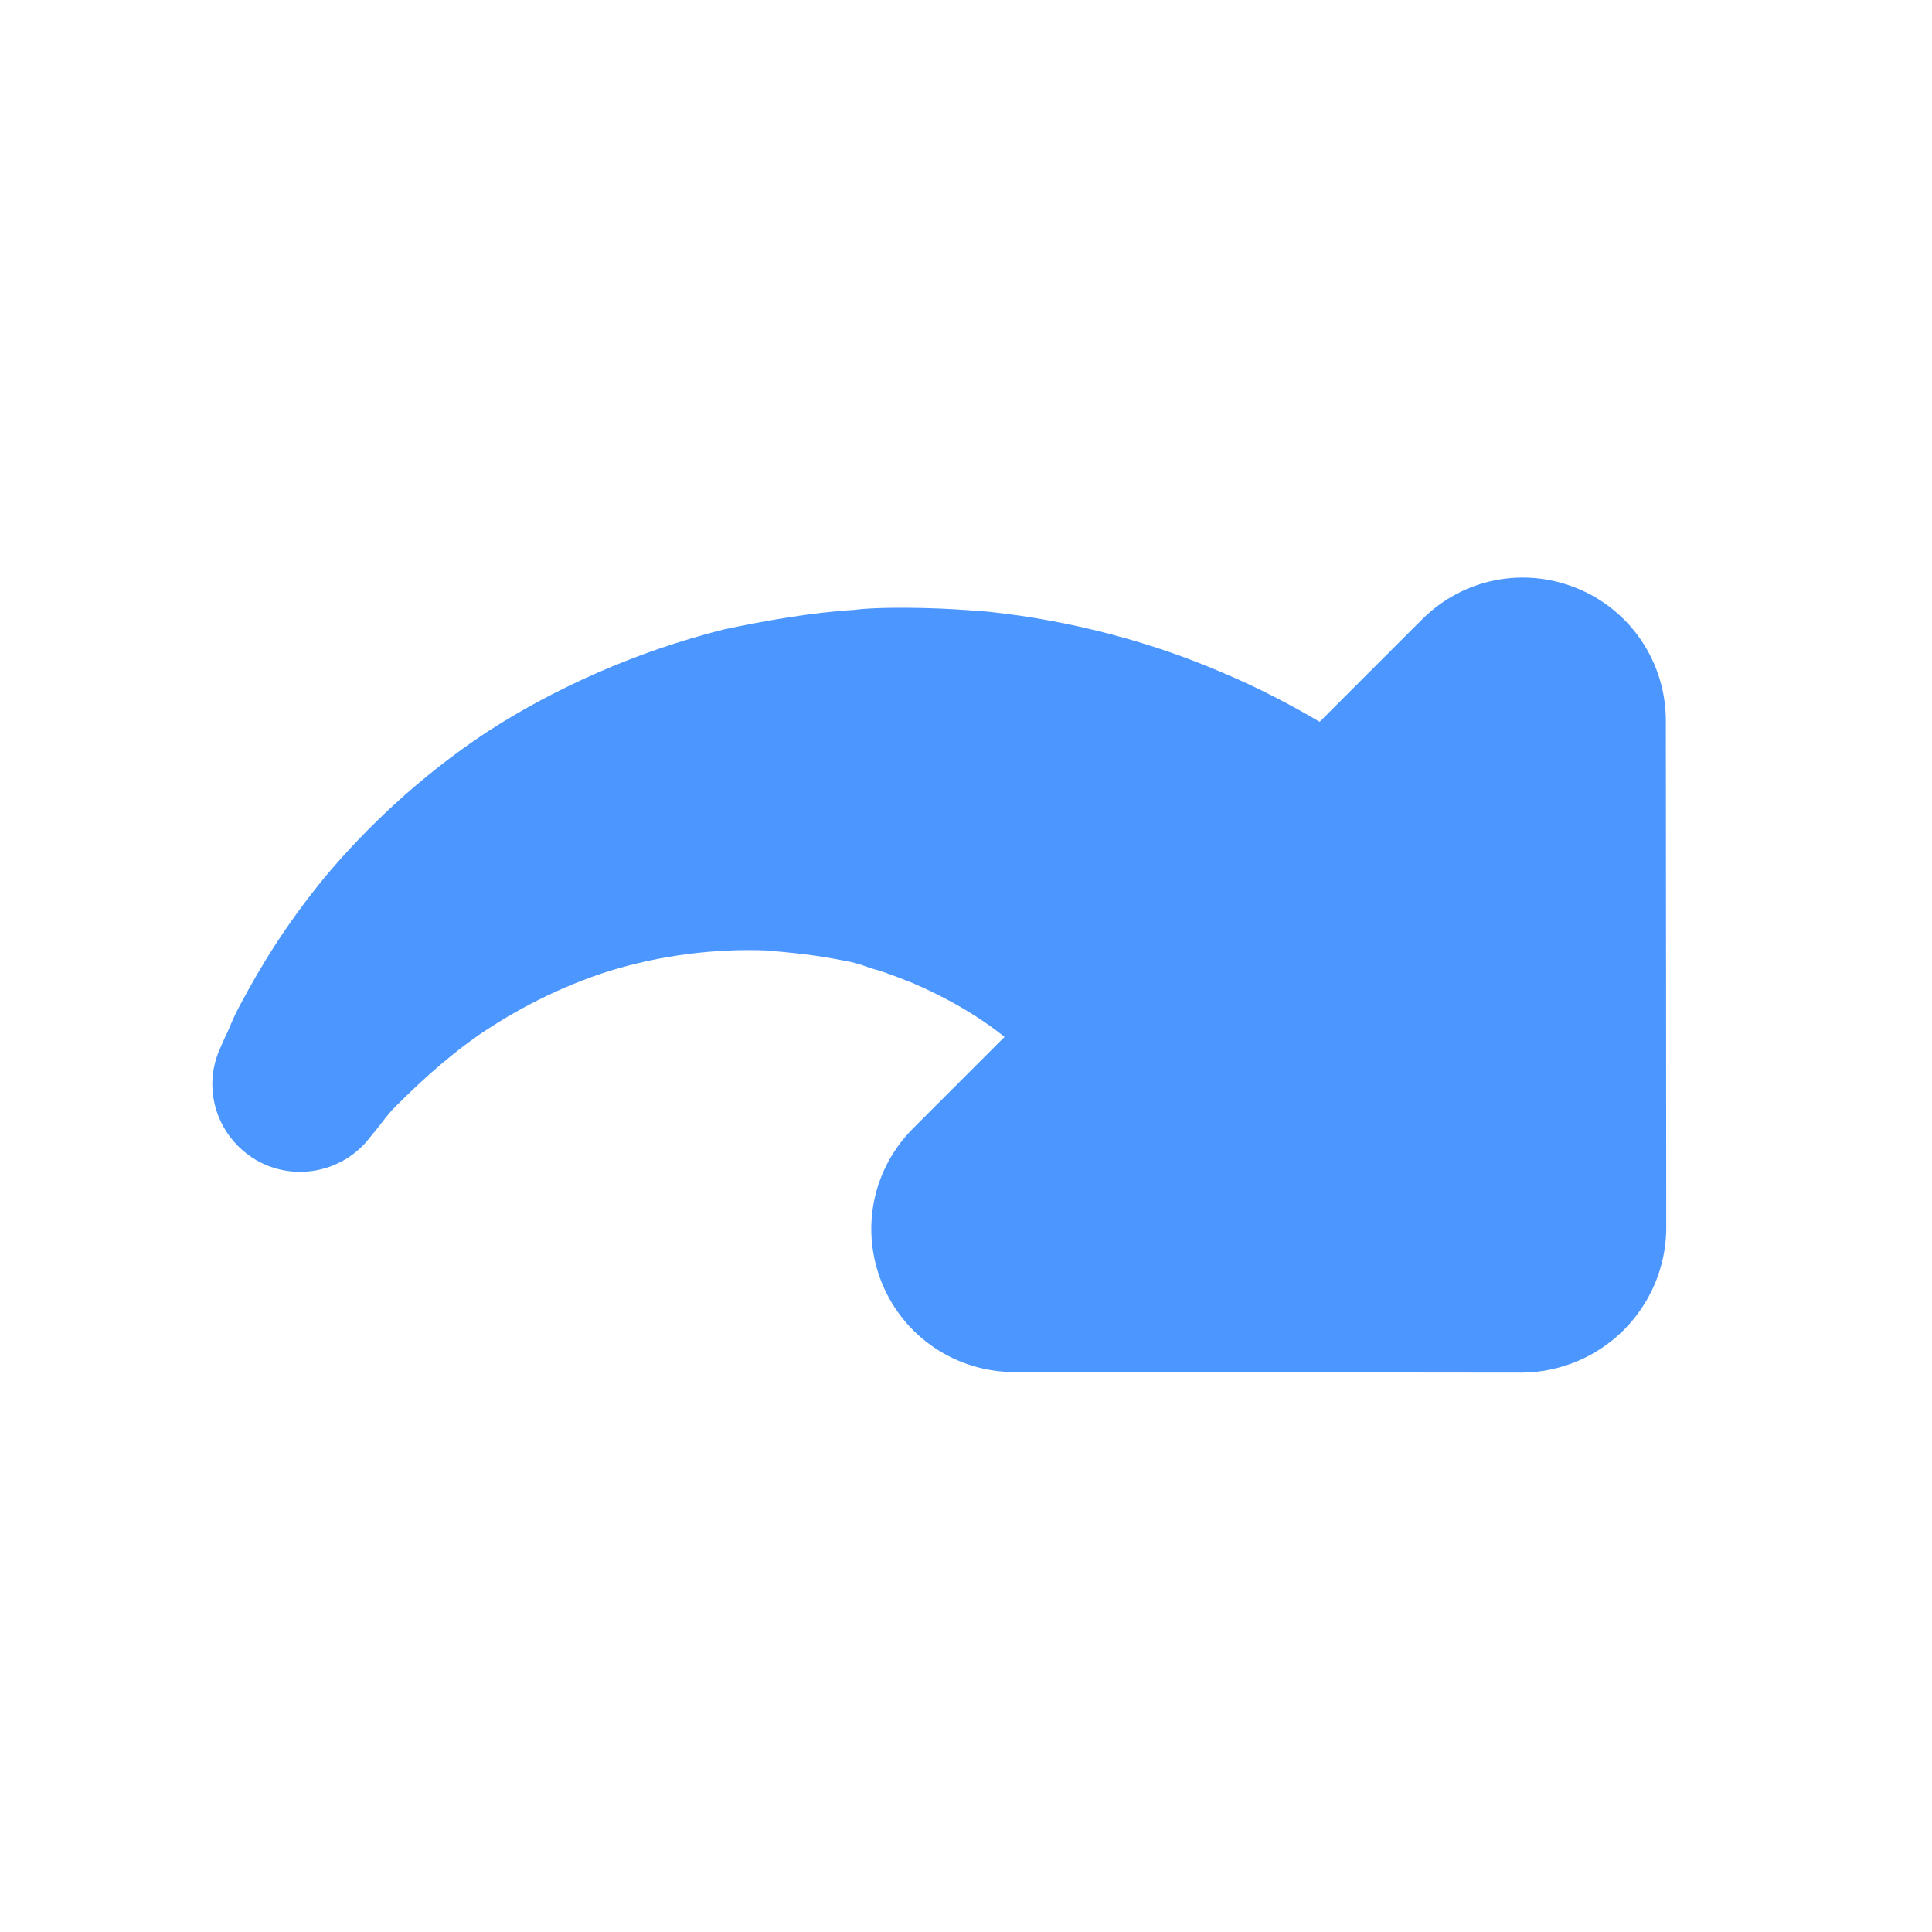
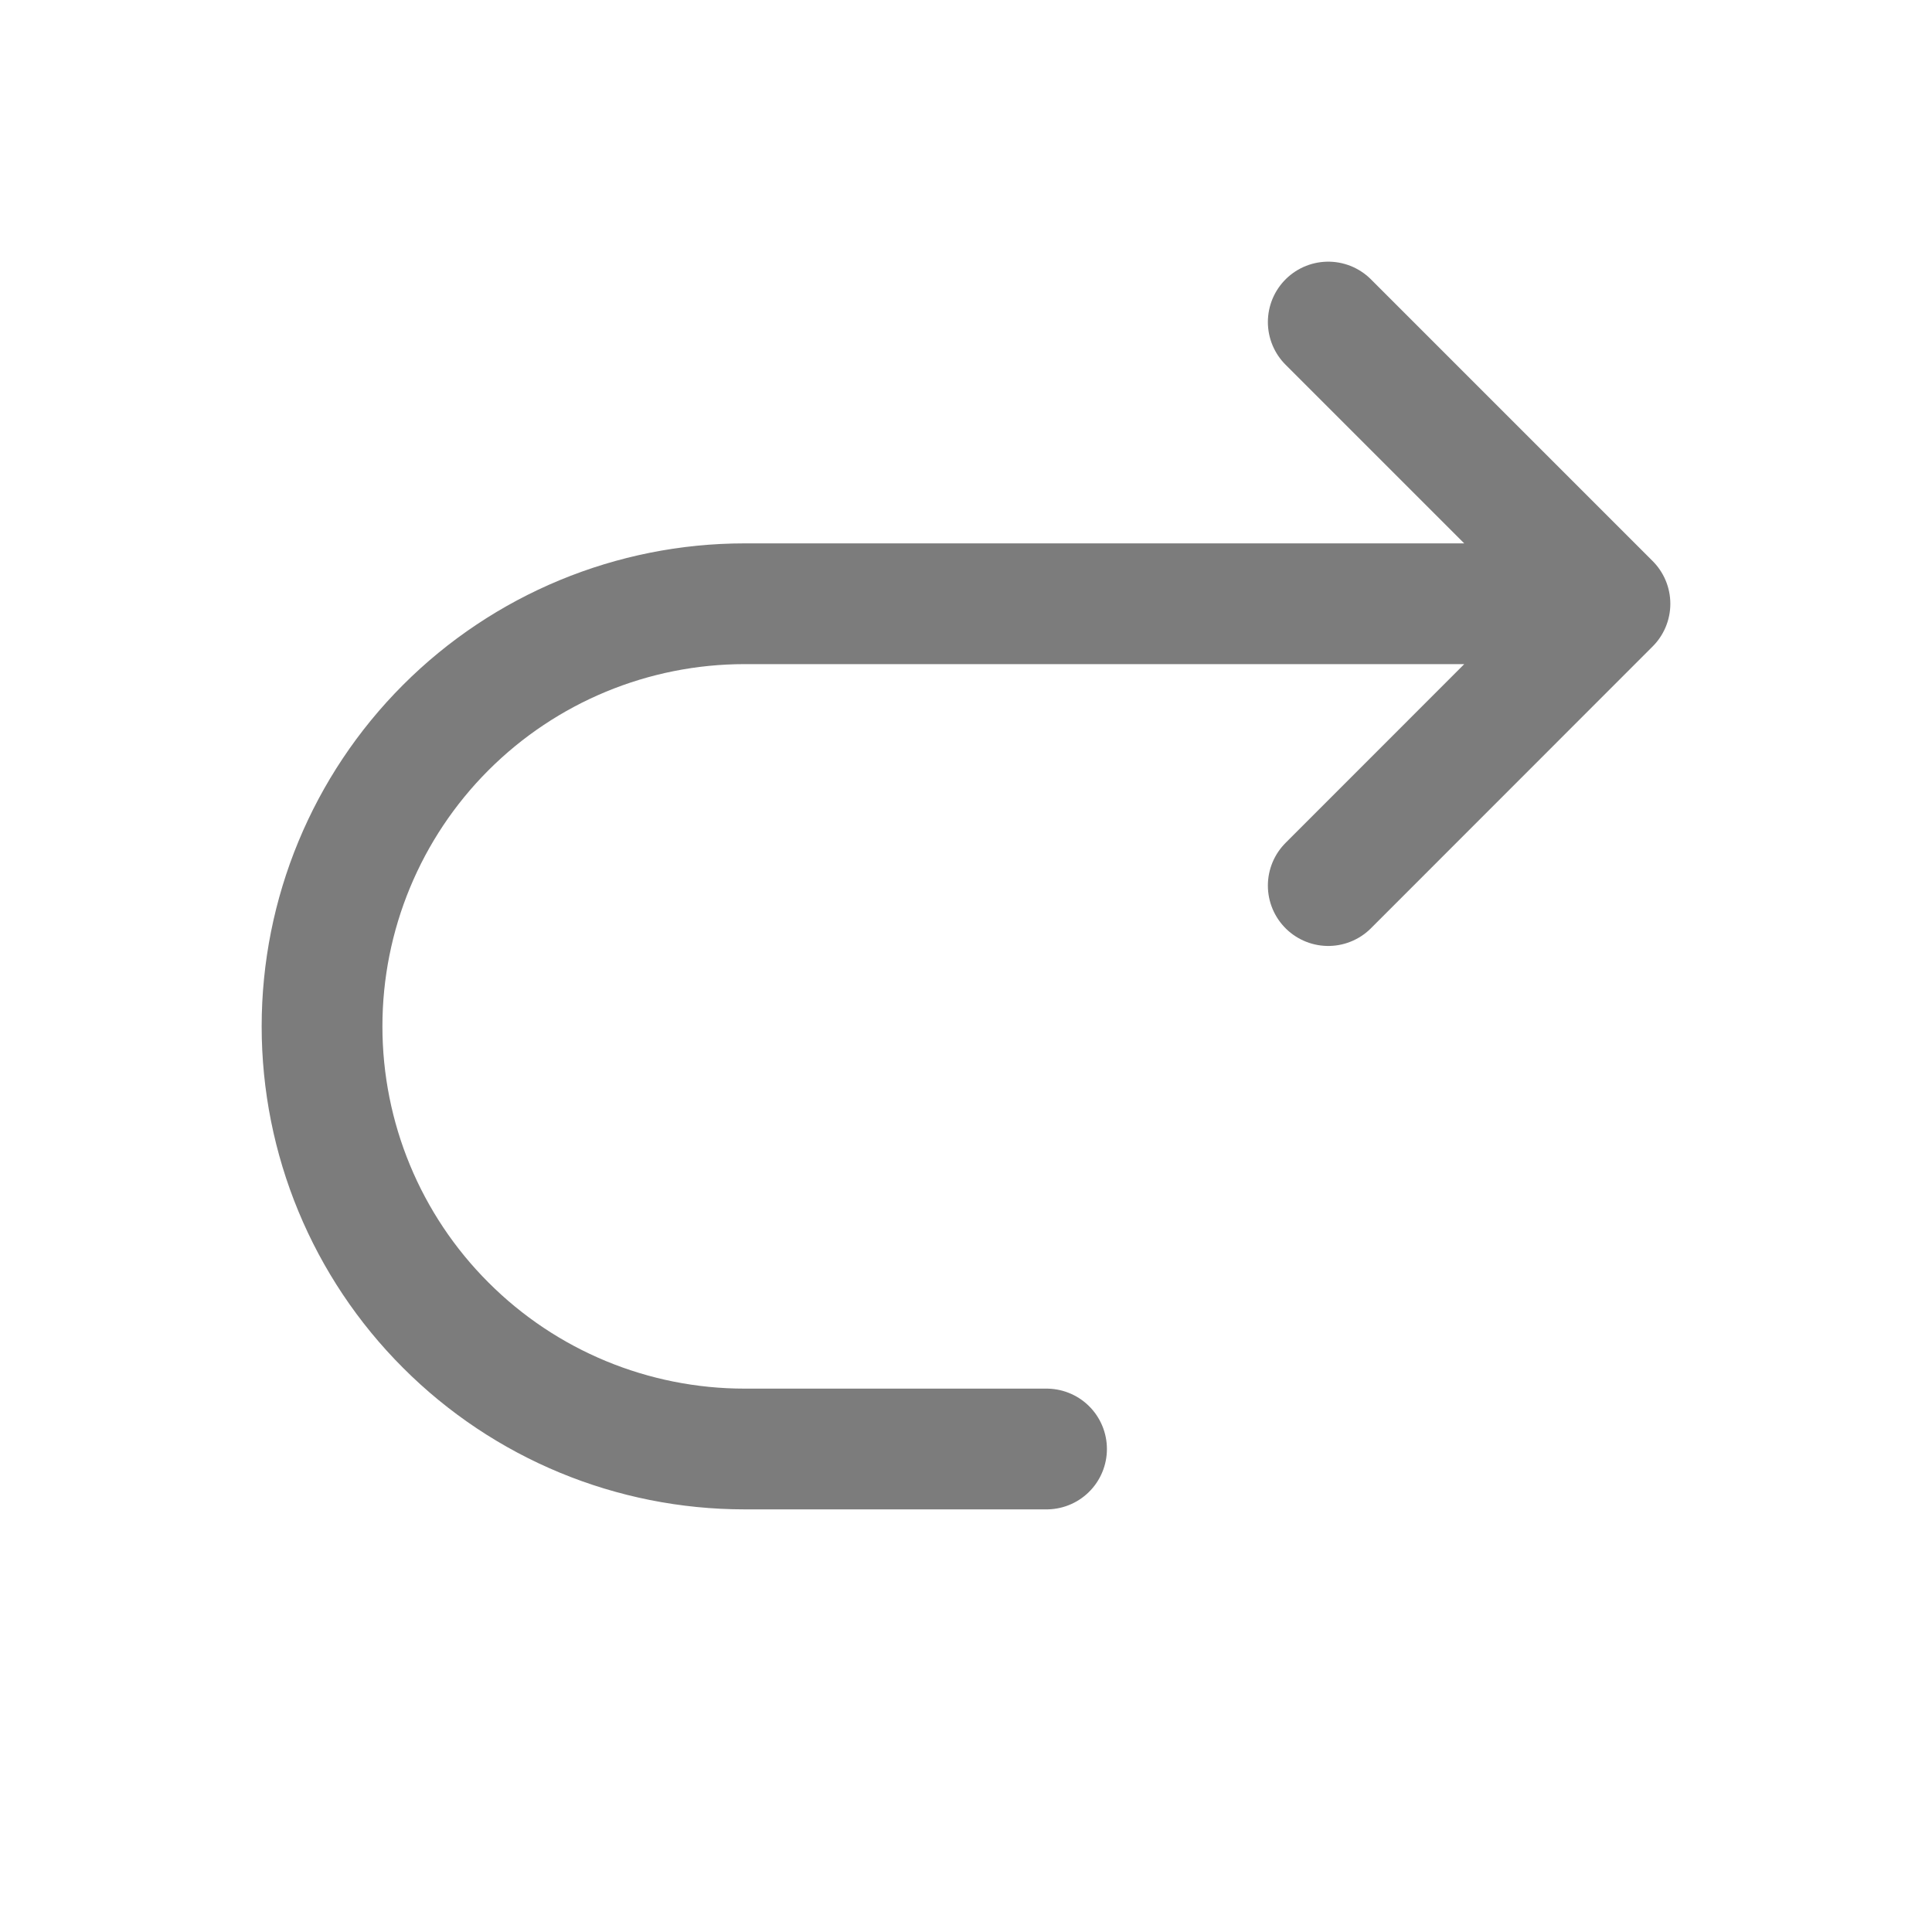
- <svg xmlns="http://www.w3.org/2000/svg" width="20px" height="20px" viewBox="0 0 20 20" version="1.1">
-   <defs />
-   <g id="Page-1" stroke="none" stroke-width="1" fill="none" fill-rule="evenodd">
-     <g id="redo" fill="#4C97FF">
-       <path d="M17.558,12.77 L13.84,16.494 C13.561,16.767 13.183,16.921 12.79,16.921 C12.399,16.921 12.021,16.767 11.74,16.494 L8.024,12.77 C7.597,12.343 7.471,11.706 7.702,11.153 C7.933,10.6 8.465,10.243 9.067,10.243 L10.404,10.243 C10.369,9.921 10.278,9.557 10.124,9.172 C10.076,9.06 10.026,8.948 9.97,8.836 C9.893,8.71 9.901,8.675 9.795,8.521 C9.627,8.269 9.473,8.08 9.29,7.863 C8.92,7.464 8.472,7.121 7.996,6.869 C7.513,6.617 7.009,6.463 6.561,6.379 C6.12,6.302 5.714,6.295 5.476,6.295 C5.357,6.288 5.203,6.316 5.126,6.323 C5.042,6.33 4.993,6.337 4.993,6.337 C4.496,6.386 4.048,6.022 3.999,5.525 C3.957,5.105 4.202,4.727 4.573,4.587 C4.573,4.587 4.622,4.566 4.699,4.538 C4.79,4.51 4.874,4.461 5.07,4.405 C5.462,4.286 5.959,4.16 6.61,4.097 C7.254,4.041 8.031,4.055 8.851,4.223 C9.669,4.398 10.53,4.727 11.328,5.203 C11.706,5.448 12.112,5.735 12.427,6.015 C12.567,6.12 12.805,6.358 12.945,6.505 C13.106,6.673 13.253,6.841 13.401,7.016 C13.967,7.716 14.387,8.472 14.66,9.158 C14.821,9.55 14.933,9.921 15.017,10.243 L16.515,10.243 C17.117,10.243 17.649,10.6 17.88,11.153 C18.111,11.706 17.985,12.343 17.558,12.77" id="Fill-1" transform="translate(10.99425, 10.49425) rotate(-45) translate(-10.99425, -10.49425) " />
-     </g>
-   </g>
+ <svg xmlns="http://www.w3.org/2000/svg" width="16" height="16" viewBox="0 0 16 16" fill="none">
+   <path d="M8.667 12H6.167C5.238 12 4.348 11.632 3.692 10.975C3.035 10.319 2.667 9.429 2.667 8.5C2.667 7.572 3.035 6.682 3.692 6.025C4.348 5.369 5.238 5 6.167 5H12.667M11 2.667L13.333 5L11 7.334" stroke="#7C7C7C" stroke-linecap="round" stroke-linejoin="round" />
</svg>
